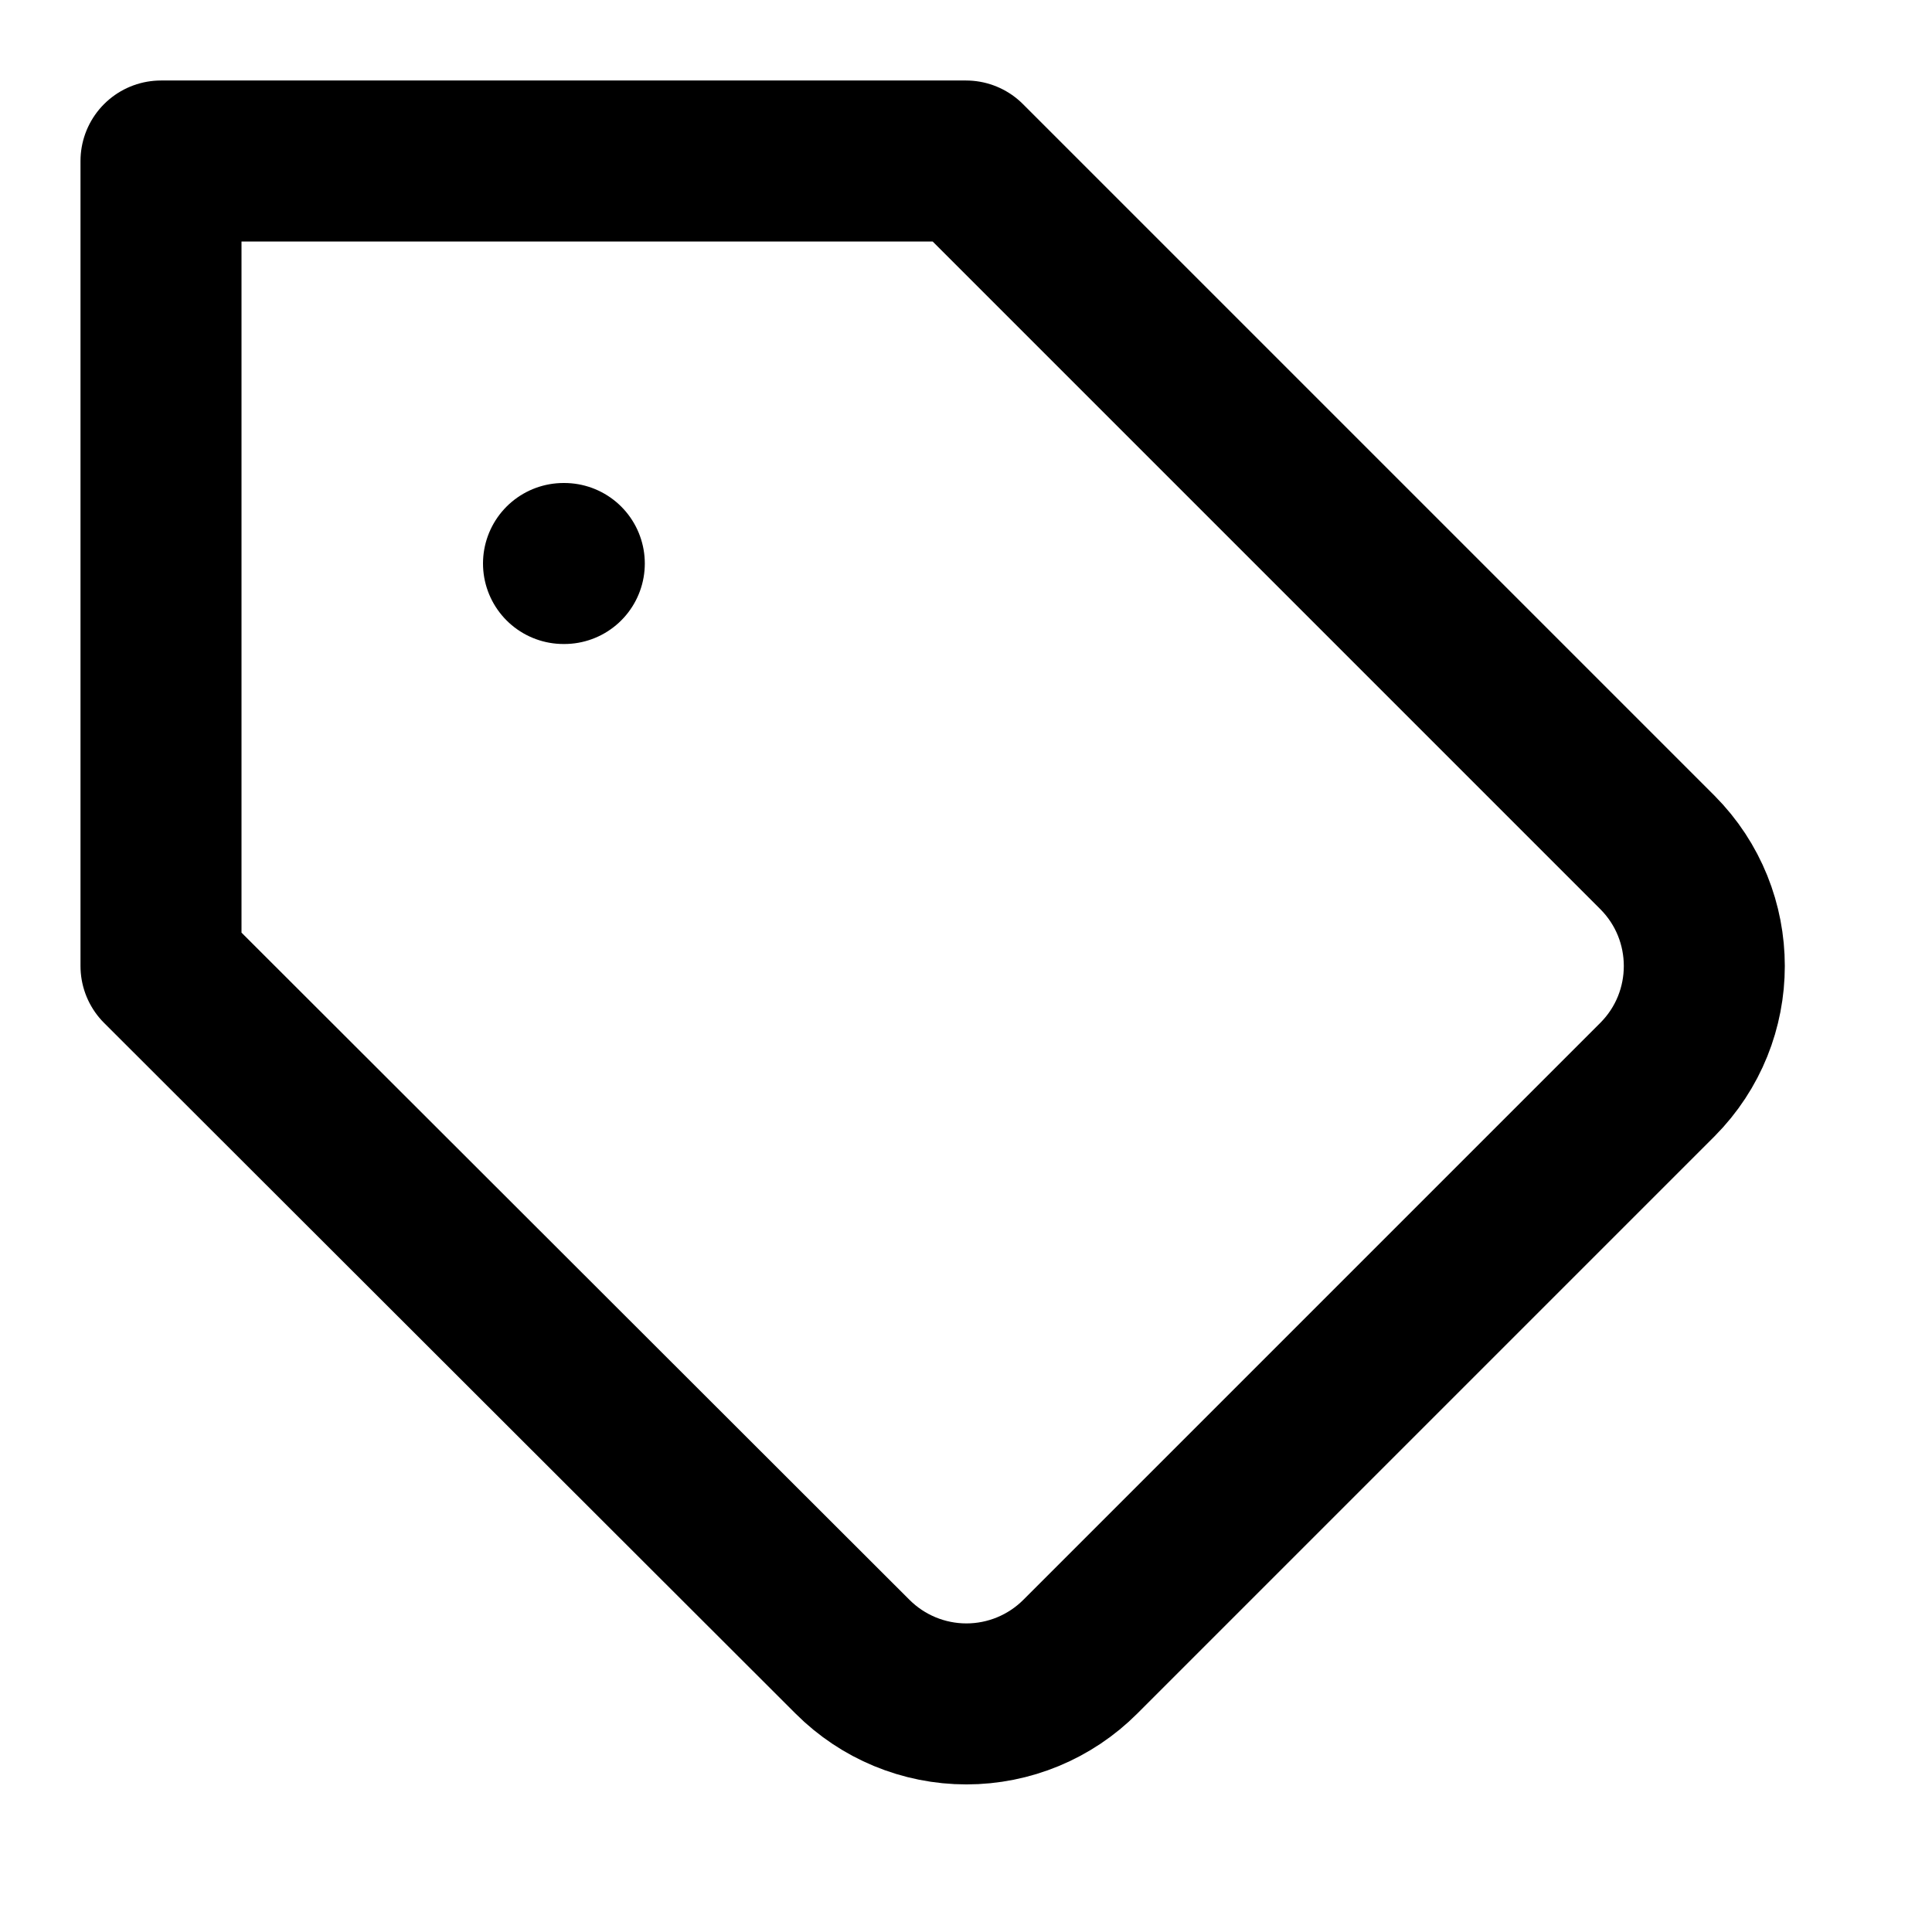
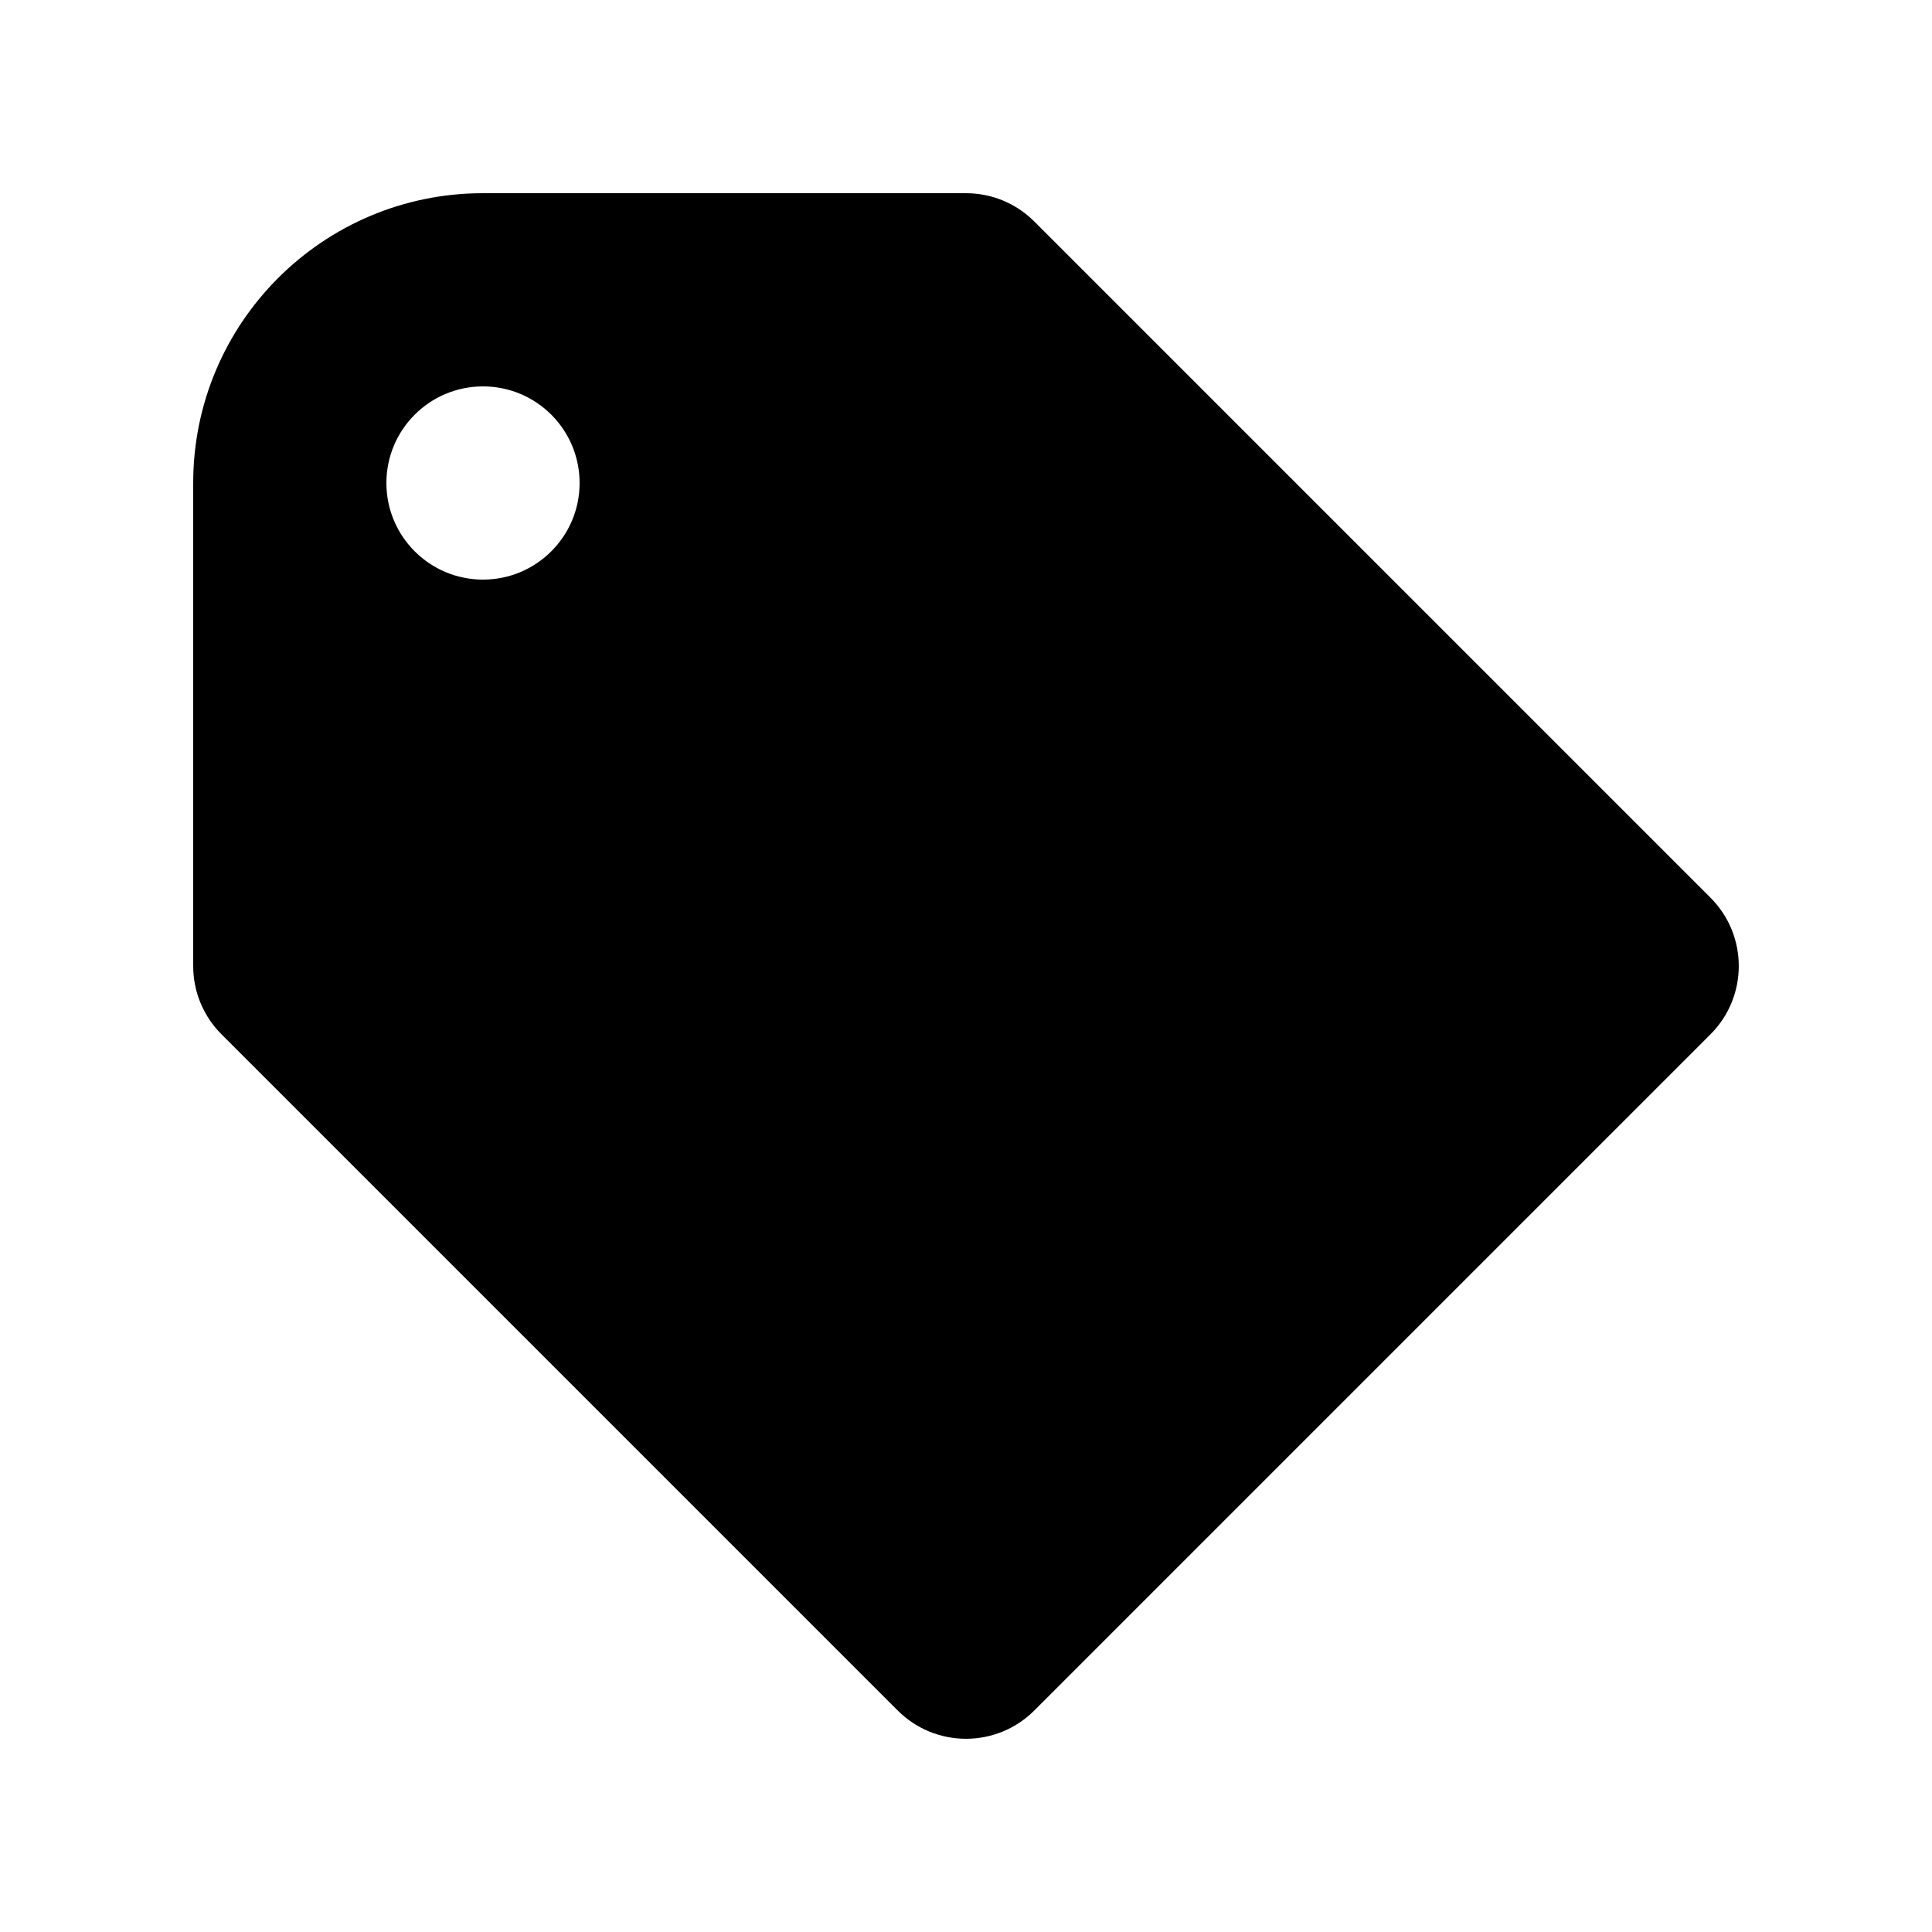
- <svg xmlns="http://www.w3.org/2000/svg" width="24" height="24" viewBox="0 0 24 24" fill="none" stroke="currentColor" stroke-width="2" stroke-linecap="round" stroke-linejoin="round" class="feather feather-tag">
-   <path d="M20.59 13.41l-7.17 7.17a2 2 0 0 1-2.83 0L2 12V2h10l8.59 8.59a2 2 0 0 1 0 2.82z" />
-   <line x1="7" y1="7" x2="7.01" y2="7" />
+ <svg xmlns="http://www.w3.org/2000/svg" class="h-5 w-5" viewBox="0 0 20 20" fill="currentColor">
+   <path fill-rule="evenodd" d="M17.707 9.293a1 1 0 010 1.414l-7 7a1 1 0 01-1.414 0l-7-7A.997.997 0 012 10V5a3 3 0 013-3h5c.256 0 .512.098.707.293l7 7zM5 6a1 1 0 100-2 1 1 0 000 2z" clip-rule="evenodd" />
</svg>
